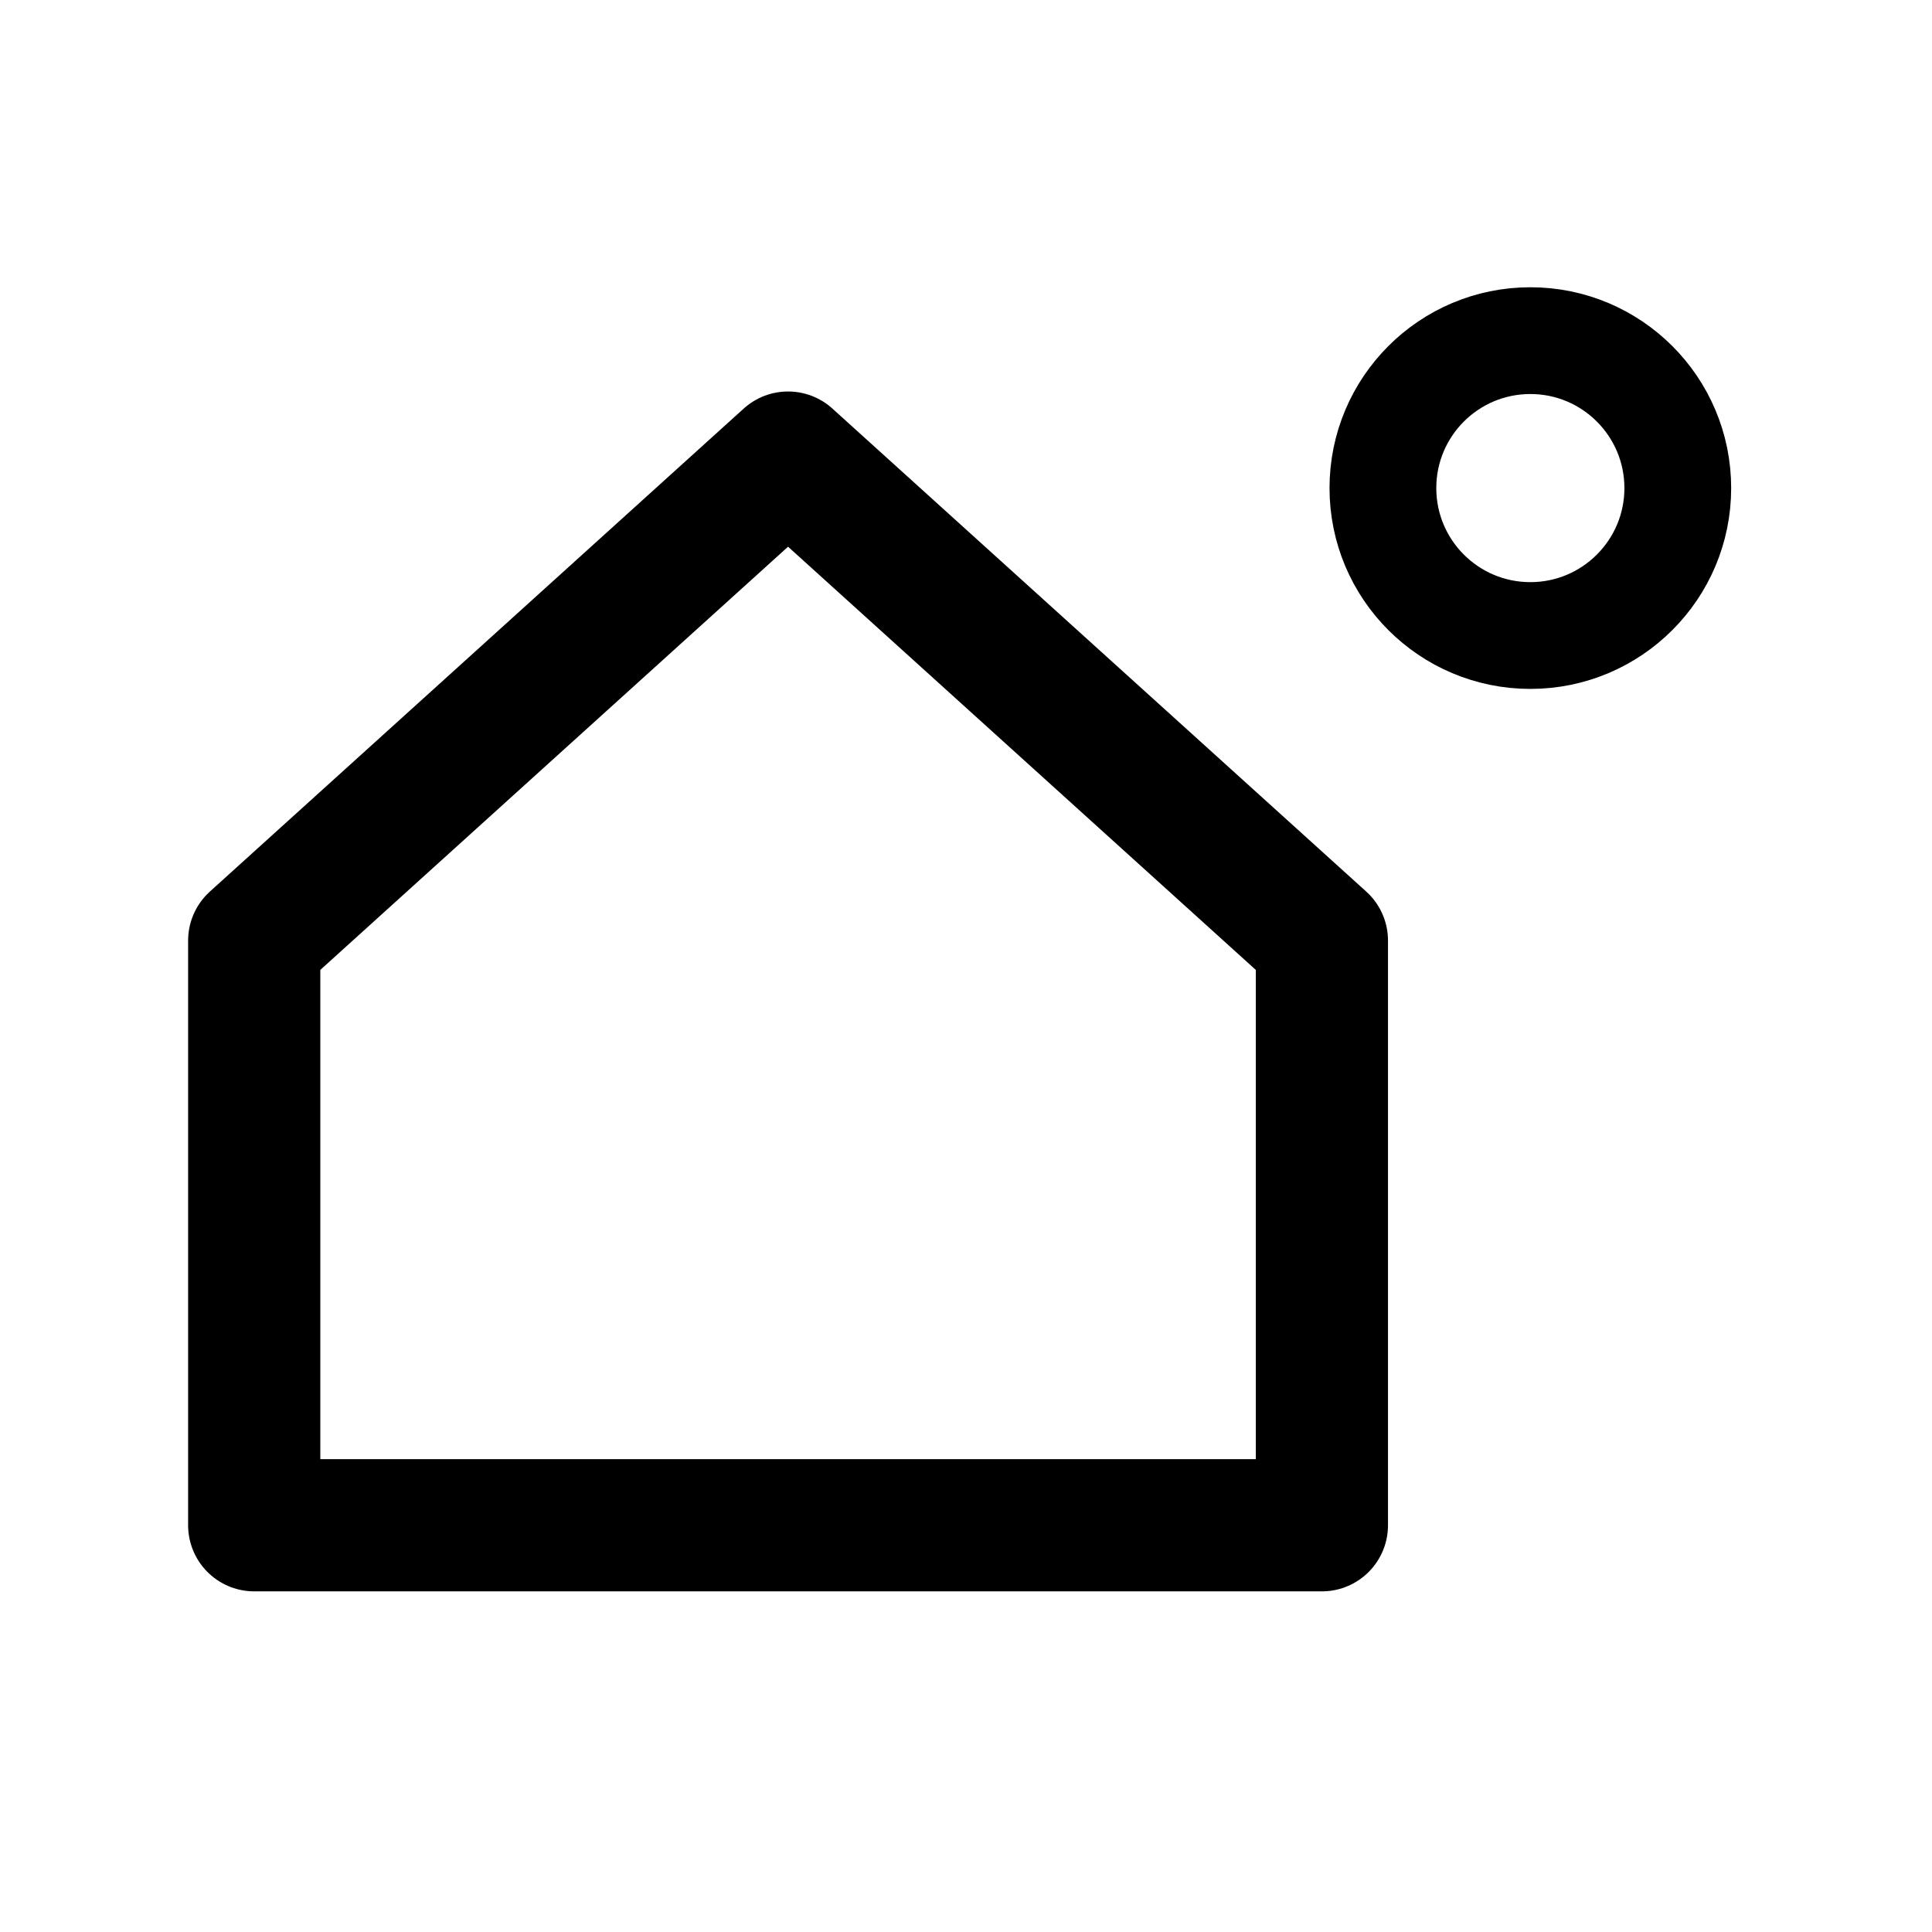
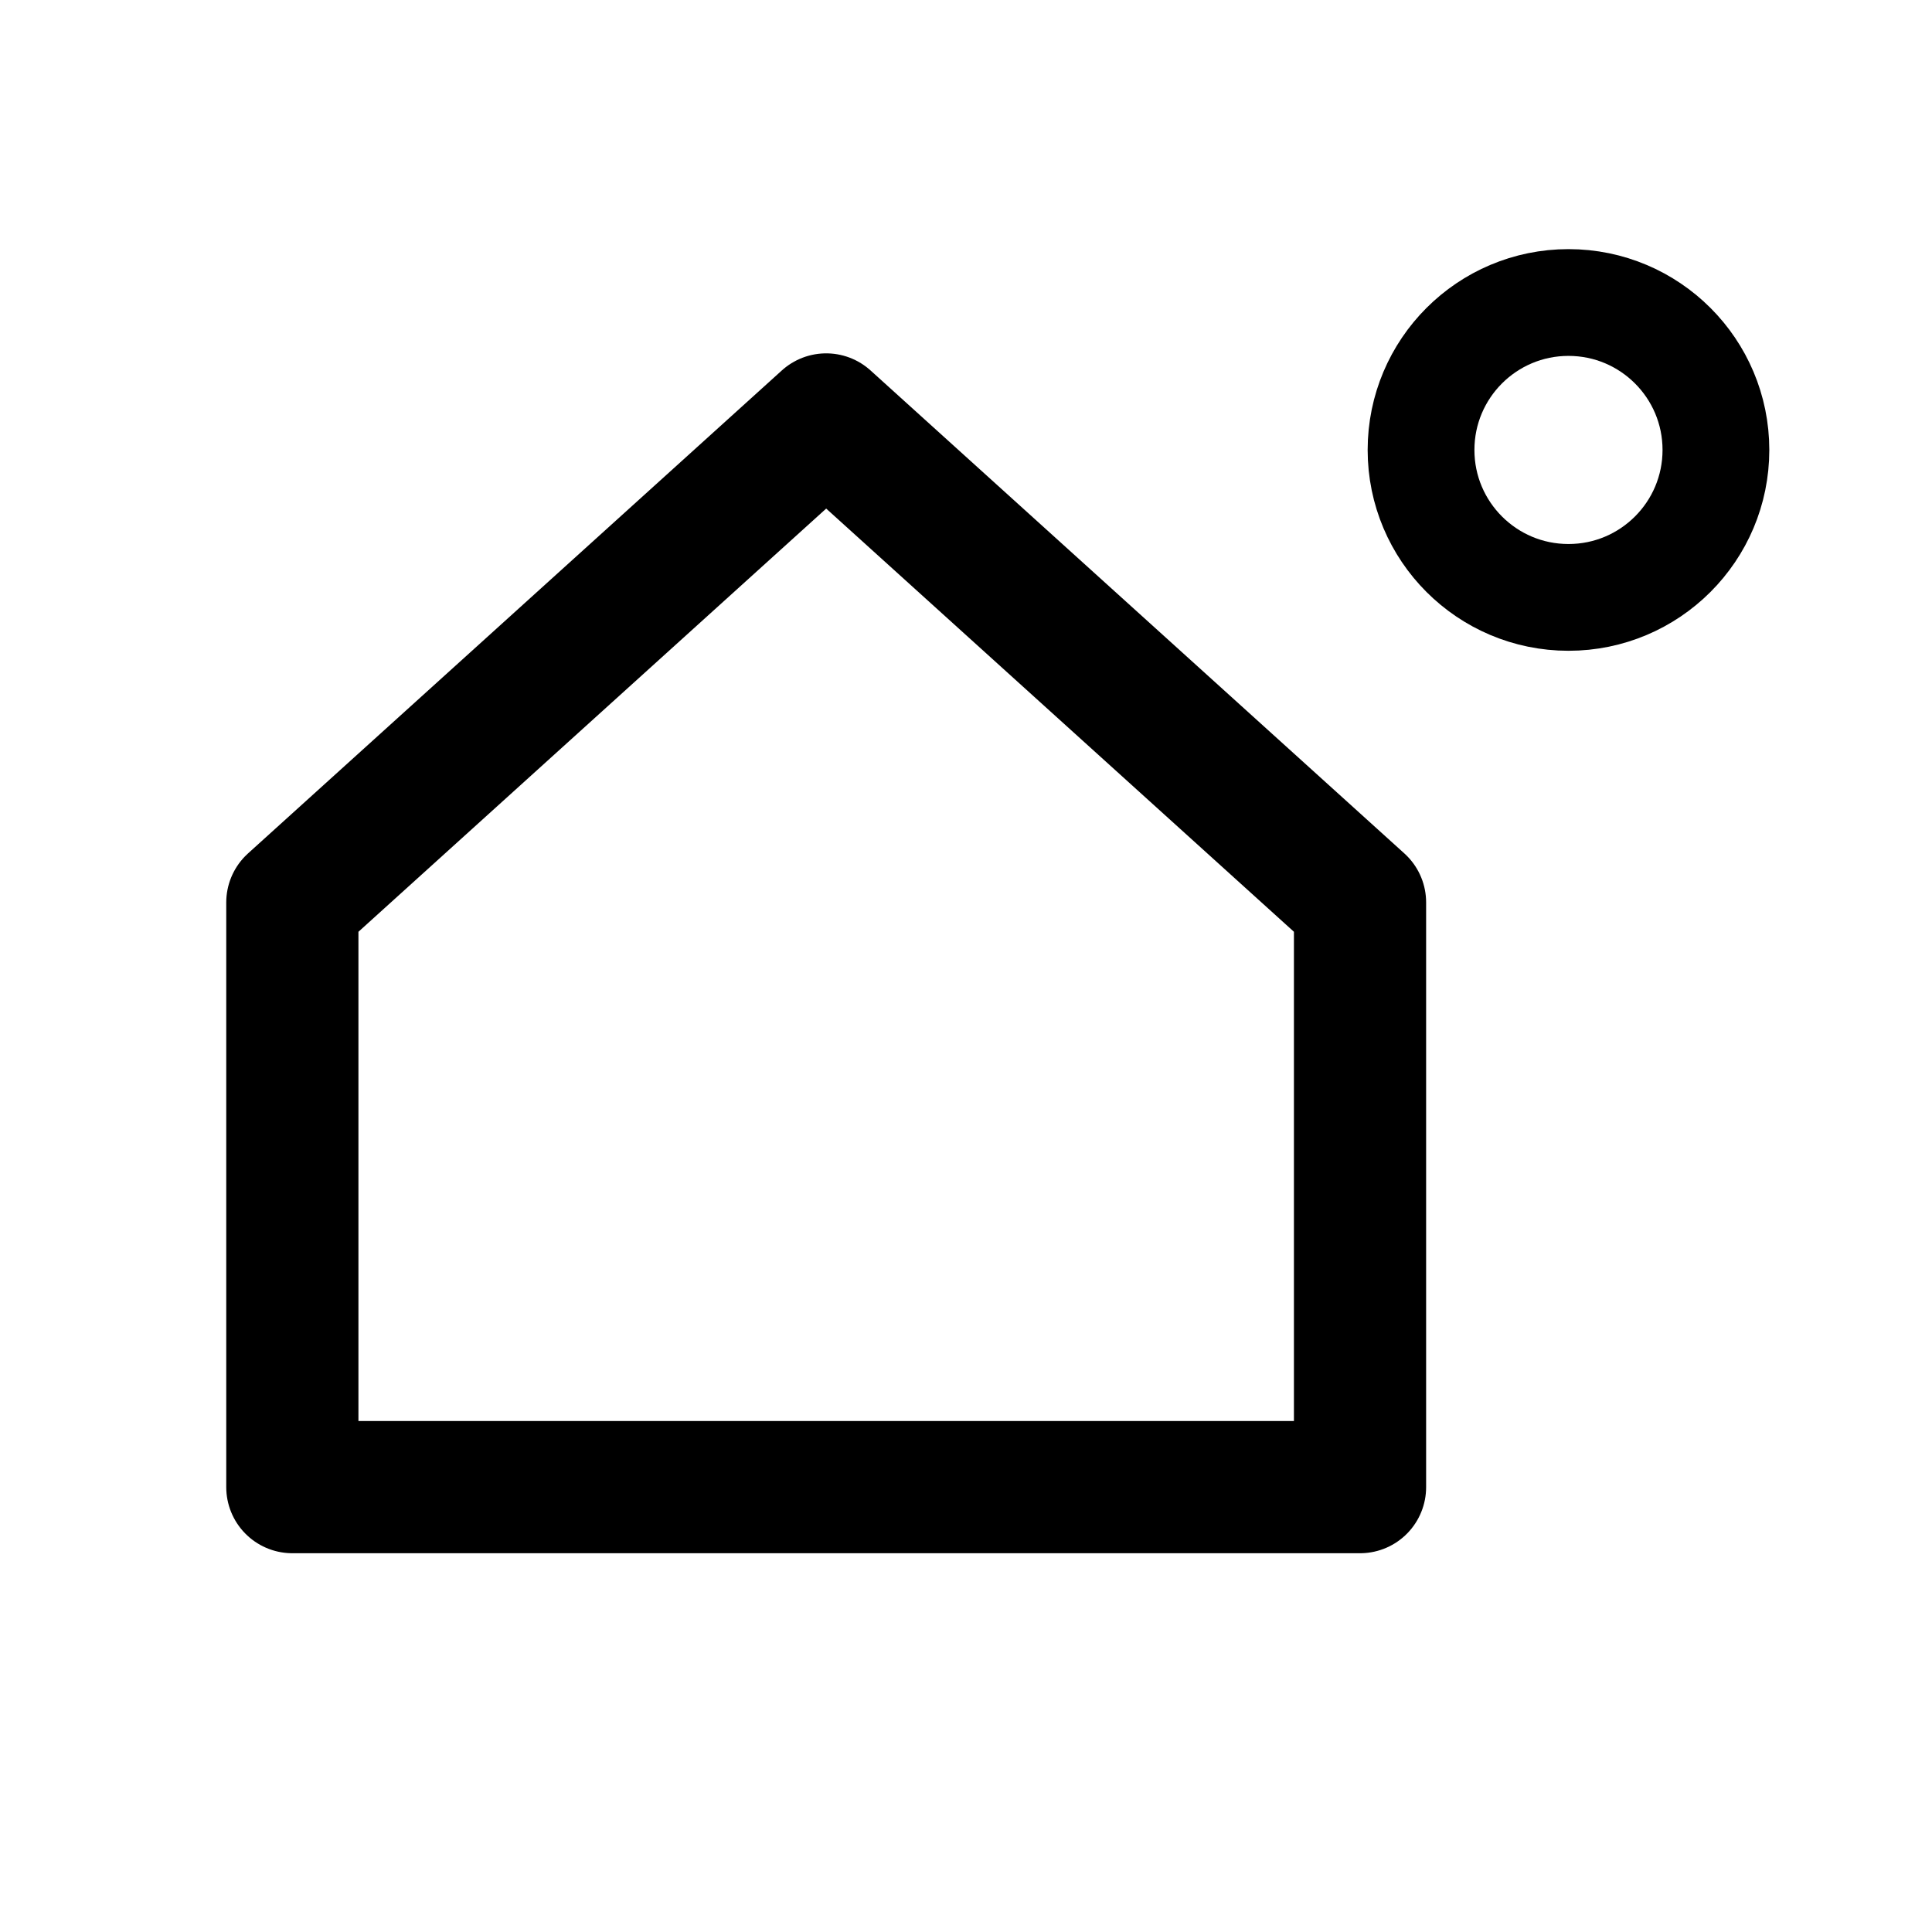
- <svg xmlns="http://www.w3.org/2000/svg" viewBox="170 90 760 760">
+ <svg xmlns="http://www.w3.org/2000/svg" viewBox="155 105 760 760">
  <path d="M270 460 480 270l210 190v230H270z" fill="none" stroke="#000" stroke-width="52" stroke-linecap="round" stroke-linejoin="round" />
  <circle cx="772" cy="282" r="58" fill="none" stroke="#000" stroke-width="42" />
</svg>
